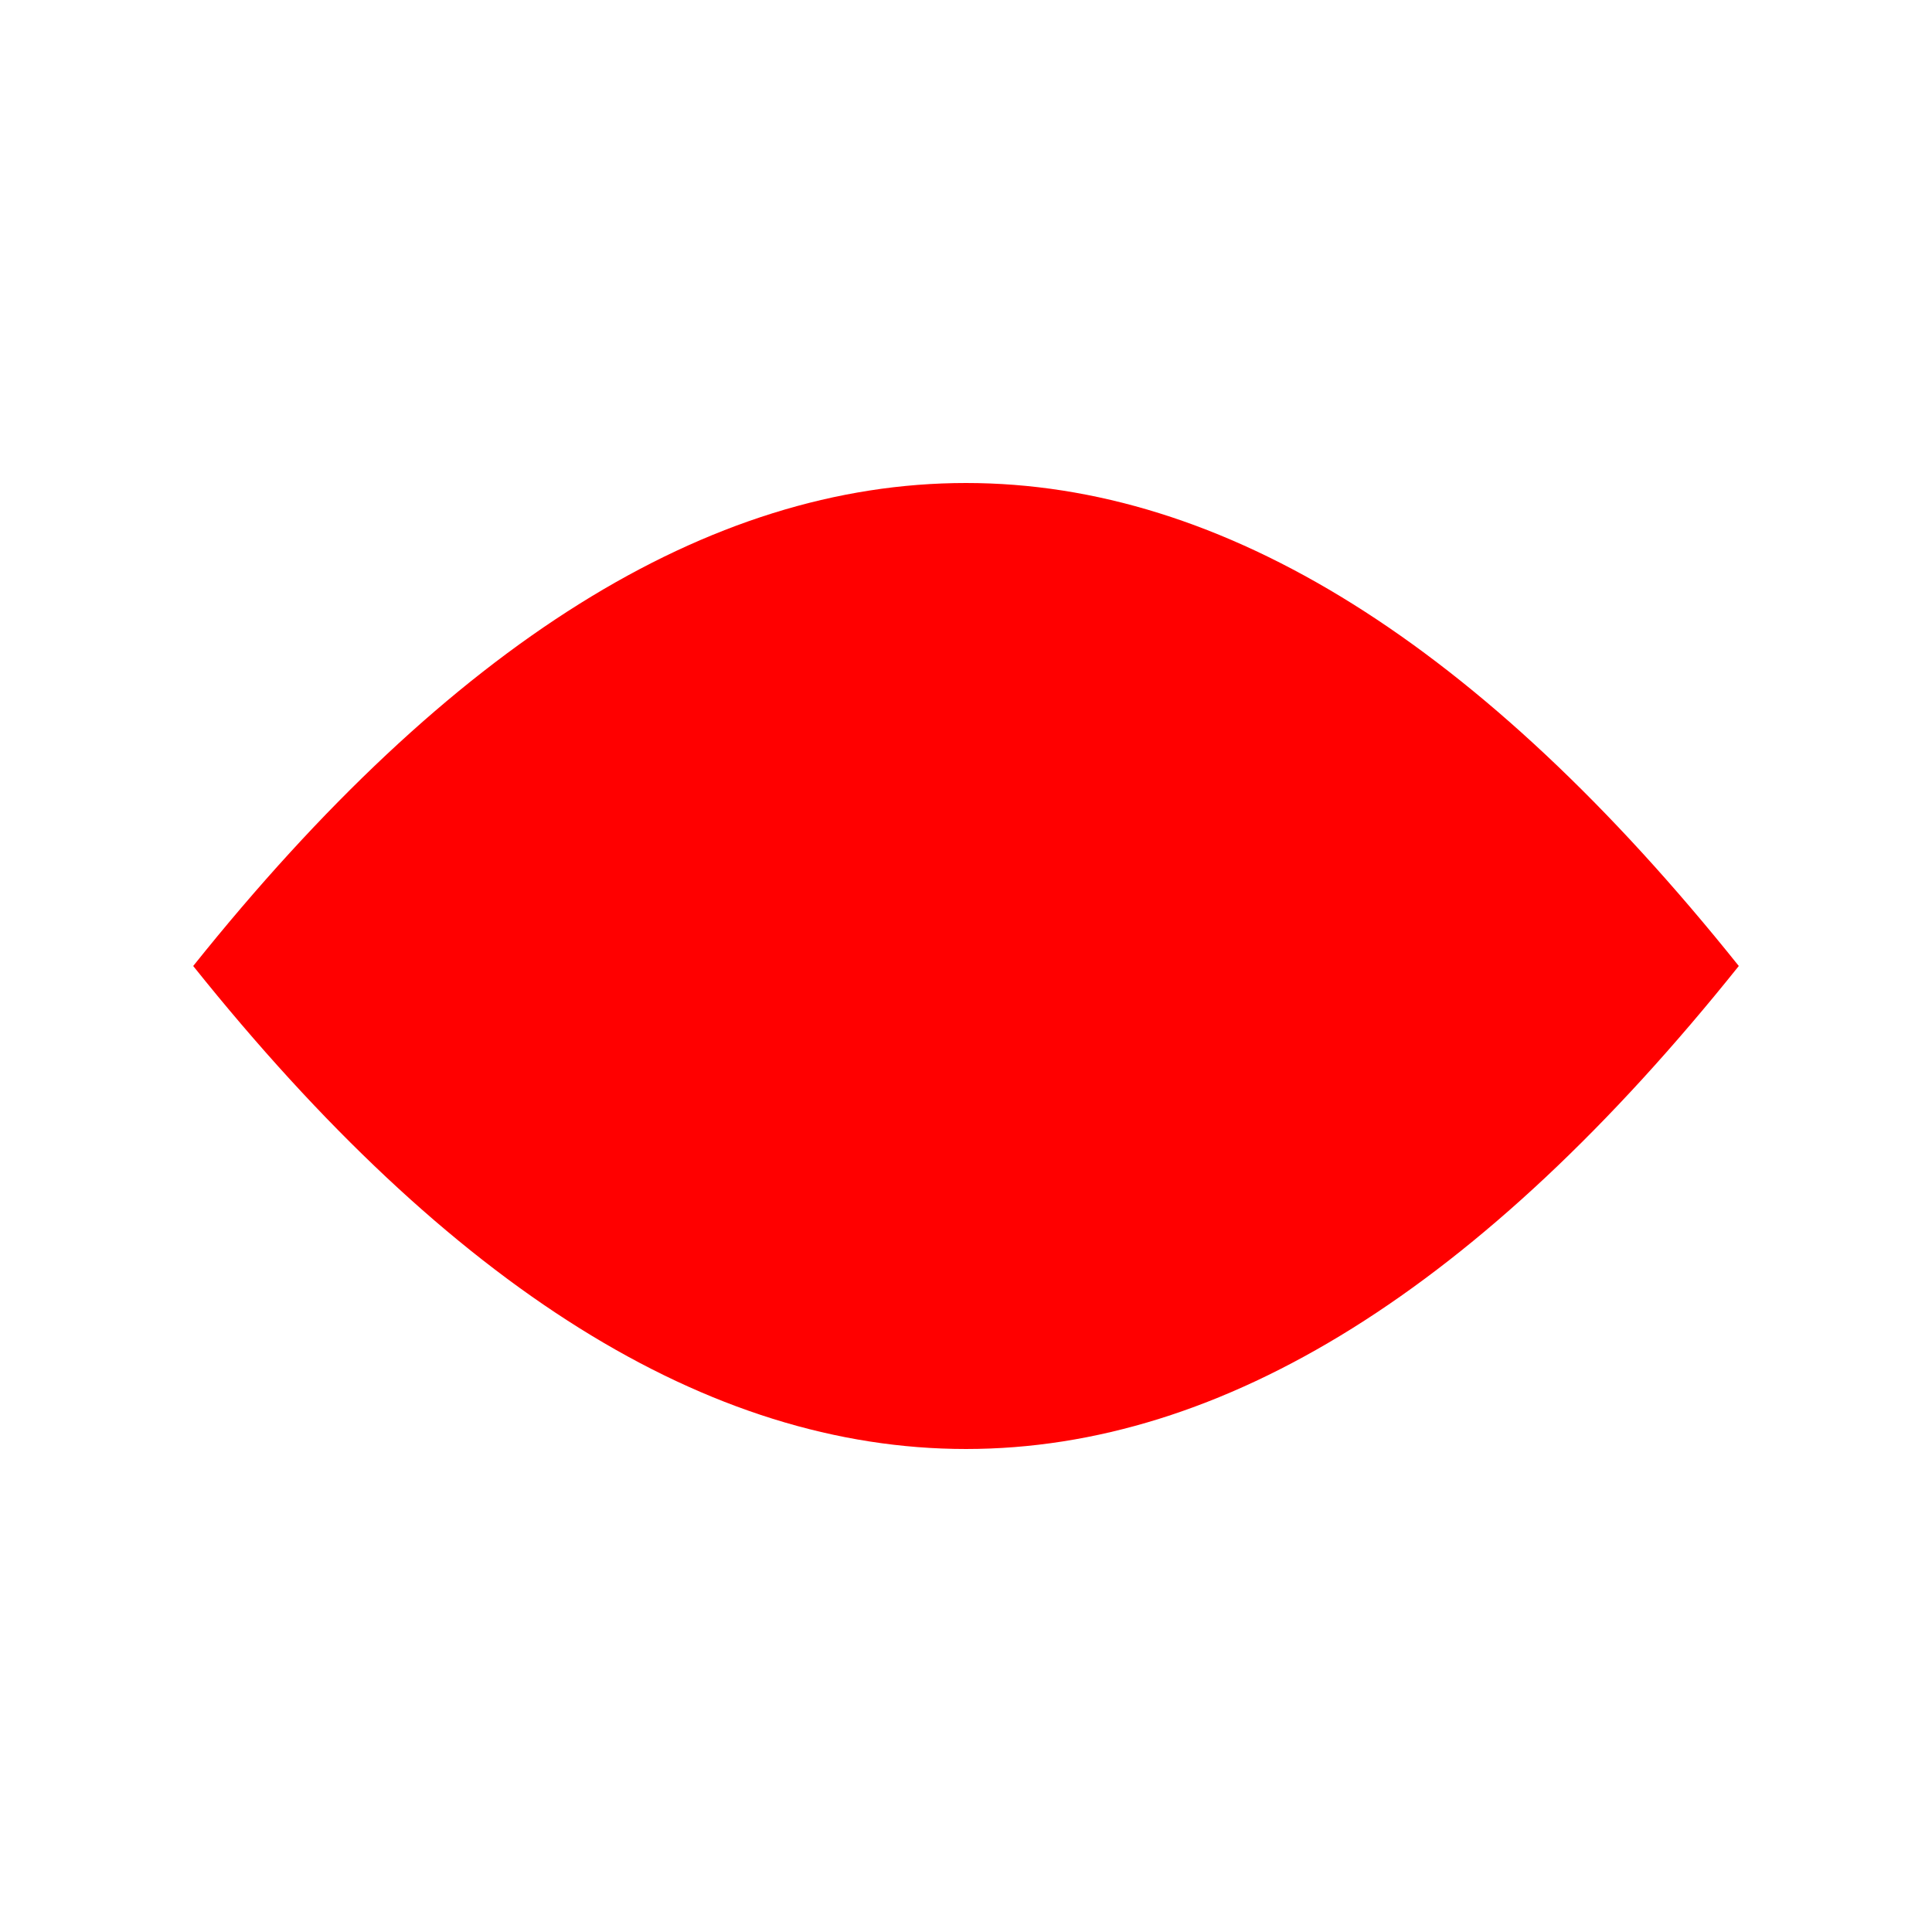
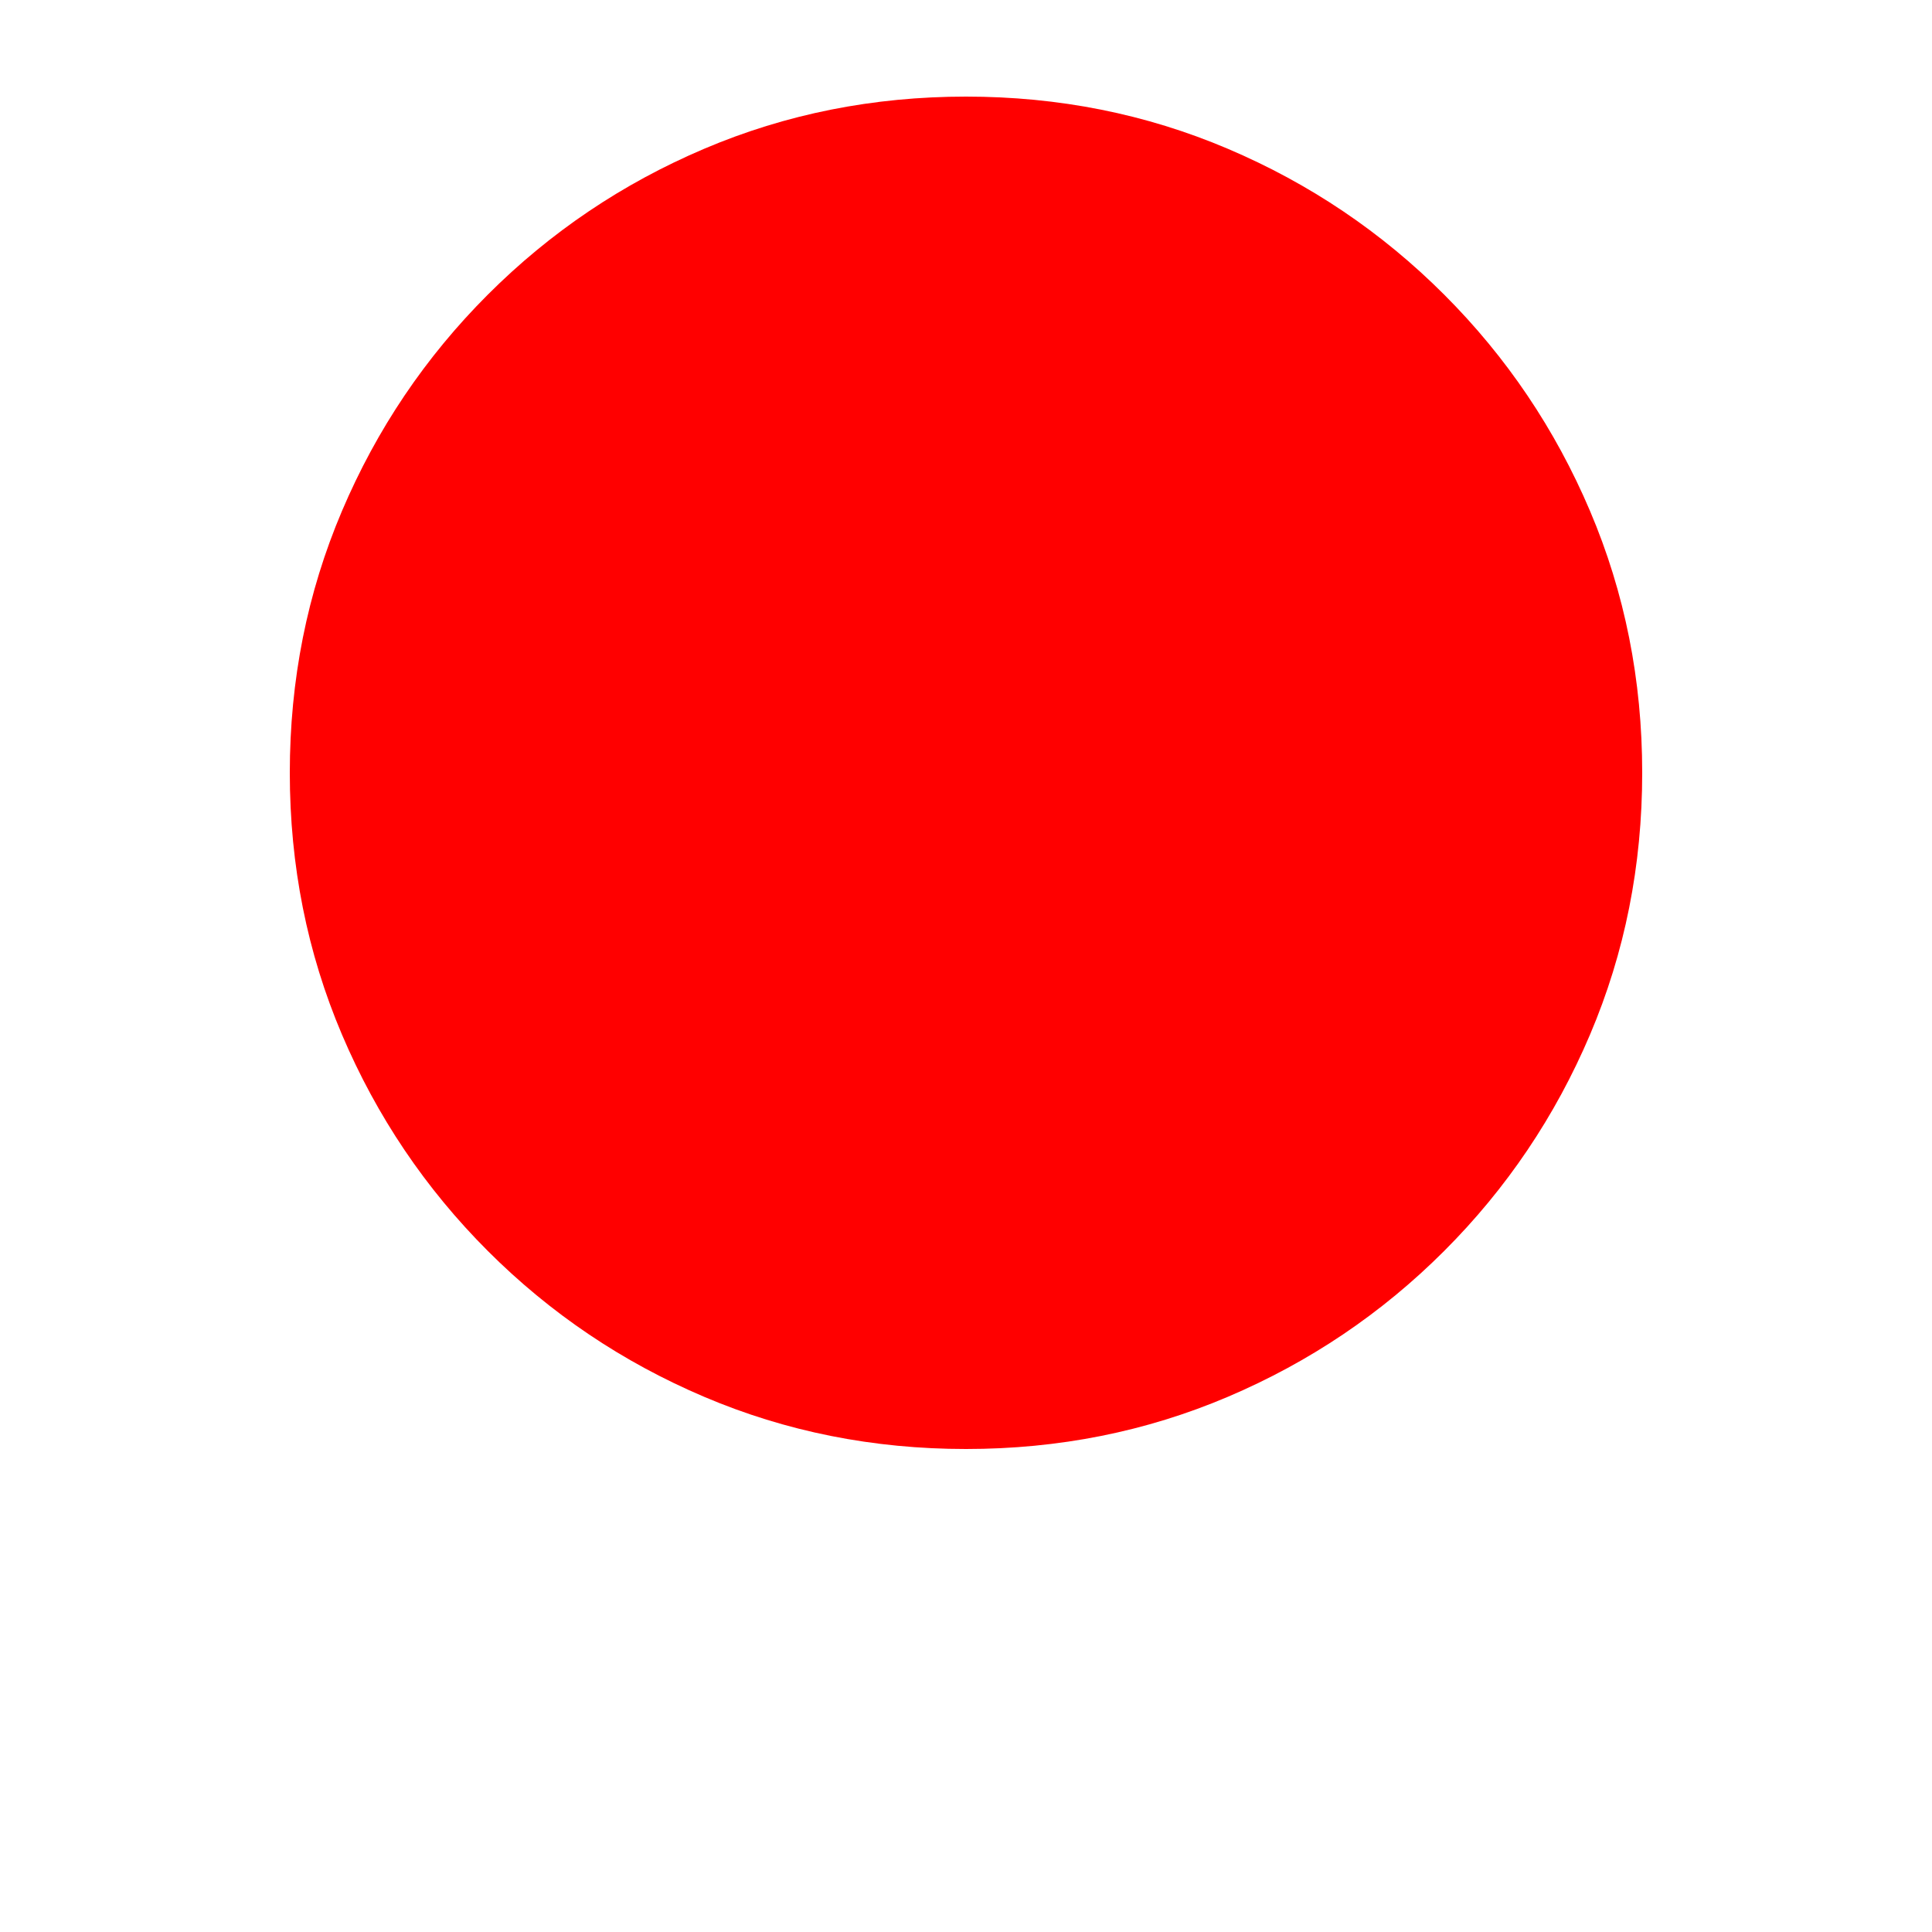
<svg xmlns="http://www.w3.org/2000/svg" width="250" height="250" preserveAspectRatio="xMinYMin slice" viewBox="0 0 250 250" version="1.1">
-   <path d="M100,500 q400,500 800,0 q-400,-500 -800,0 Z" fill="#FF0000" transform="matrix(0.1875,0,0,-0.1875,31.25,218.75)" />
-   <path d="M100,500 q400,500 800,0 q-400,-500 -800,0 Z" fill="#FF0000" transform="matrix(0.25,0,0,-0.25,0,250)" />
+   <path d="M850,600 q0,-72 -27,-135.5 q-27,-63.5 -75.5,-112 q-48.5,-48.5 -112,-75.5 q-63.5,-27 -135.5,-27 v350 h350 Z M150,600 q0,-72 27,-135.5 q27,-63.5 75.5,-112 q48.5,-48.5 112,-75.5 q63.5,-27 135.5,-27 v350 h-350 Z M150,600 q0,72 27,135.5 q27,63.5 75.5,112 q48.5,48.5 112,75.5 q63.5,27 135.5,27 v-350 h-350 Z M850,600 q0,72 -27,135.5 q-27,63.5 -75.5,112 q-48.5,48.5 -112,75.5 q-63.5,27 -135.5,27 v-350 h350 Z" fill="#FF0000" transform="matrix(0.1875,0,0,-0.1875,31.25,218.75)" />
+   <path d="M850,600 q0,-72 -27,-135.5 q-27,-63.5 -75.5,-112 q-48.5,-48.5 -112,-75.5 q-63.5,-27 -135.5,-27 v350 h350 Z M150,600 q0,-72 27,-135.5 q27,-63.5 75.5,-112 q48.5,-48.5 112,-75.5 q63.5,-27 135.5,-27 v350 h-350 Z M150,600 q0,72 27,135.5 q27,63.5 75.5,112 q48.5,48.5 112,75.5 q63.5,27 135.5,27 v-350 h-350 Z M850,600 q0,72 -27,135.5 q-27,63.5 -75.5,112 q-48.5,48.5 -112,75.5 q-63.5,27 -135.5,27 v-350 h350 Z" fill="#FF0000" transform="matrix(0.25,0,0,-0.25,0,250)" />
</svg>
